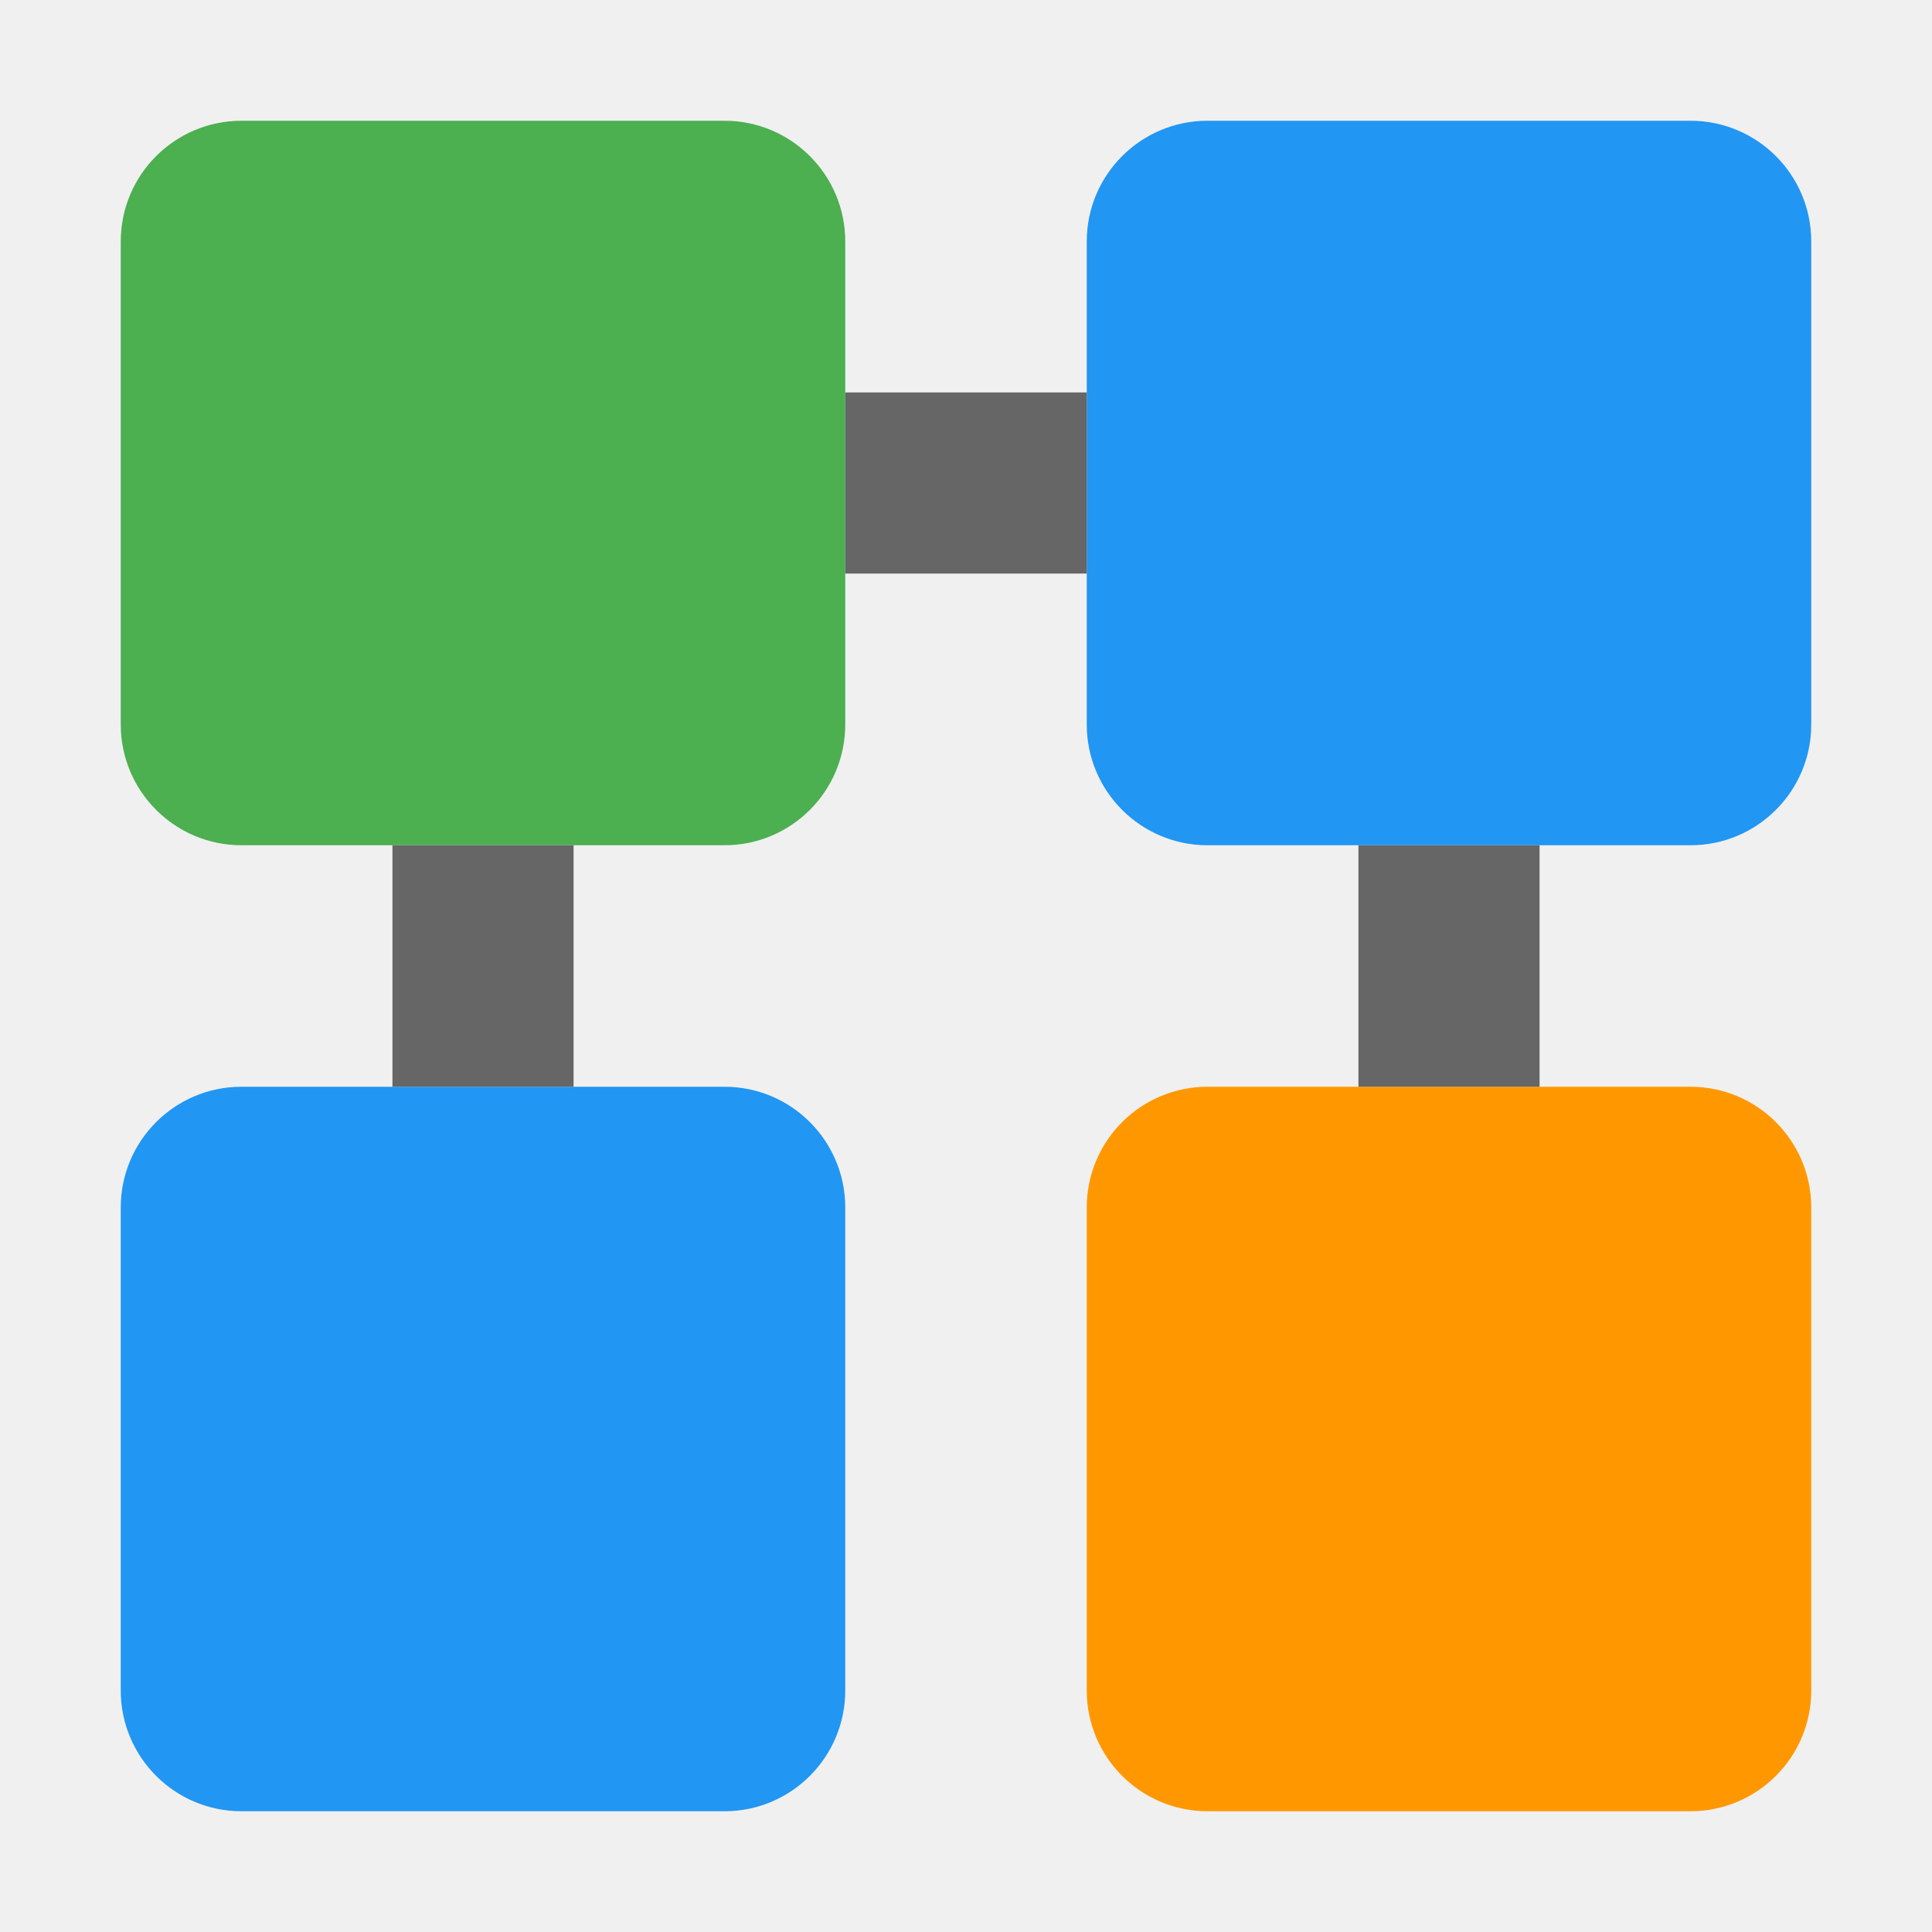
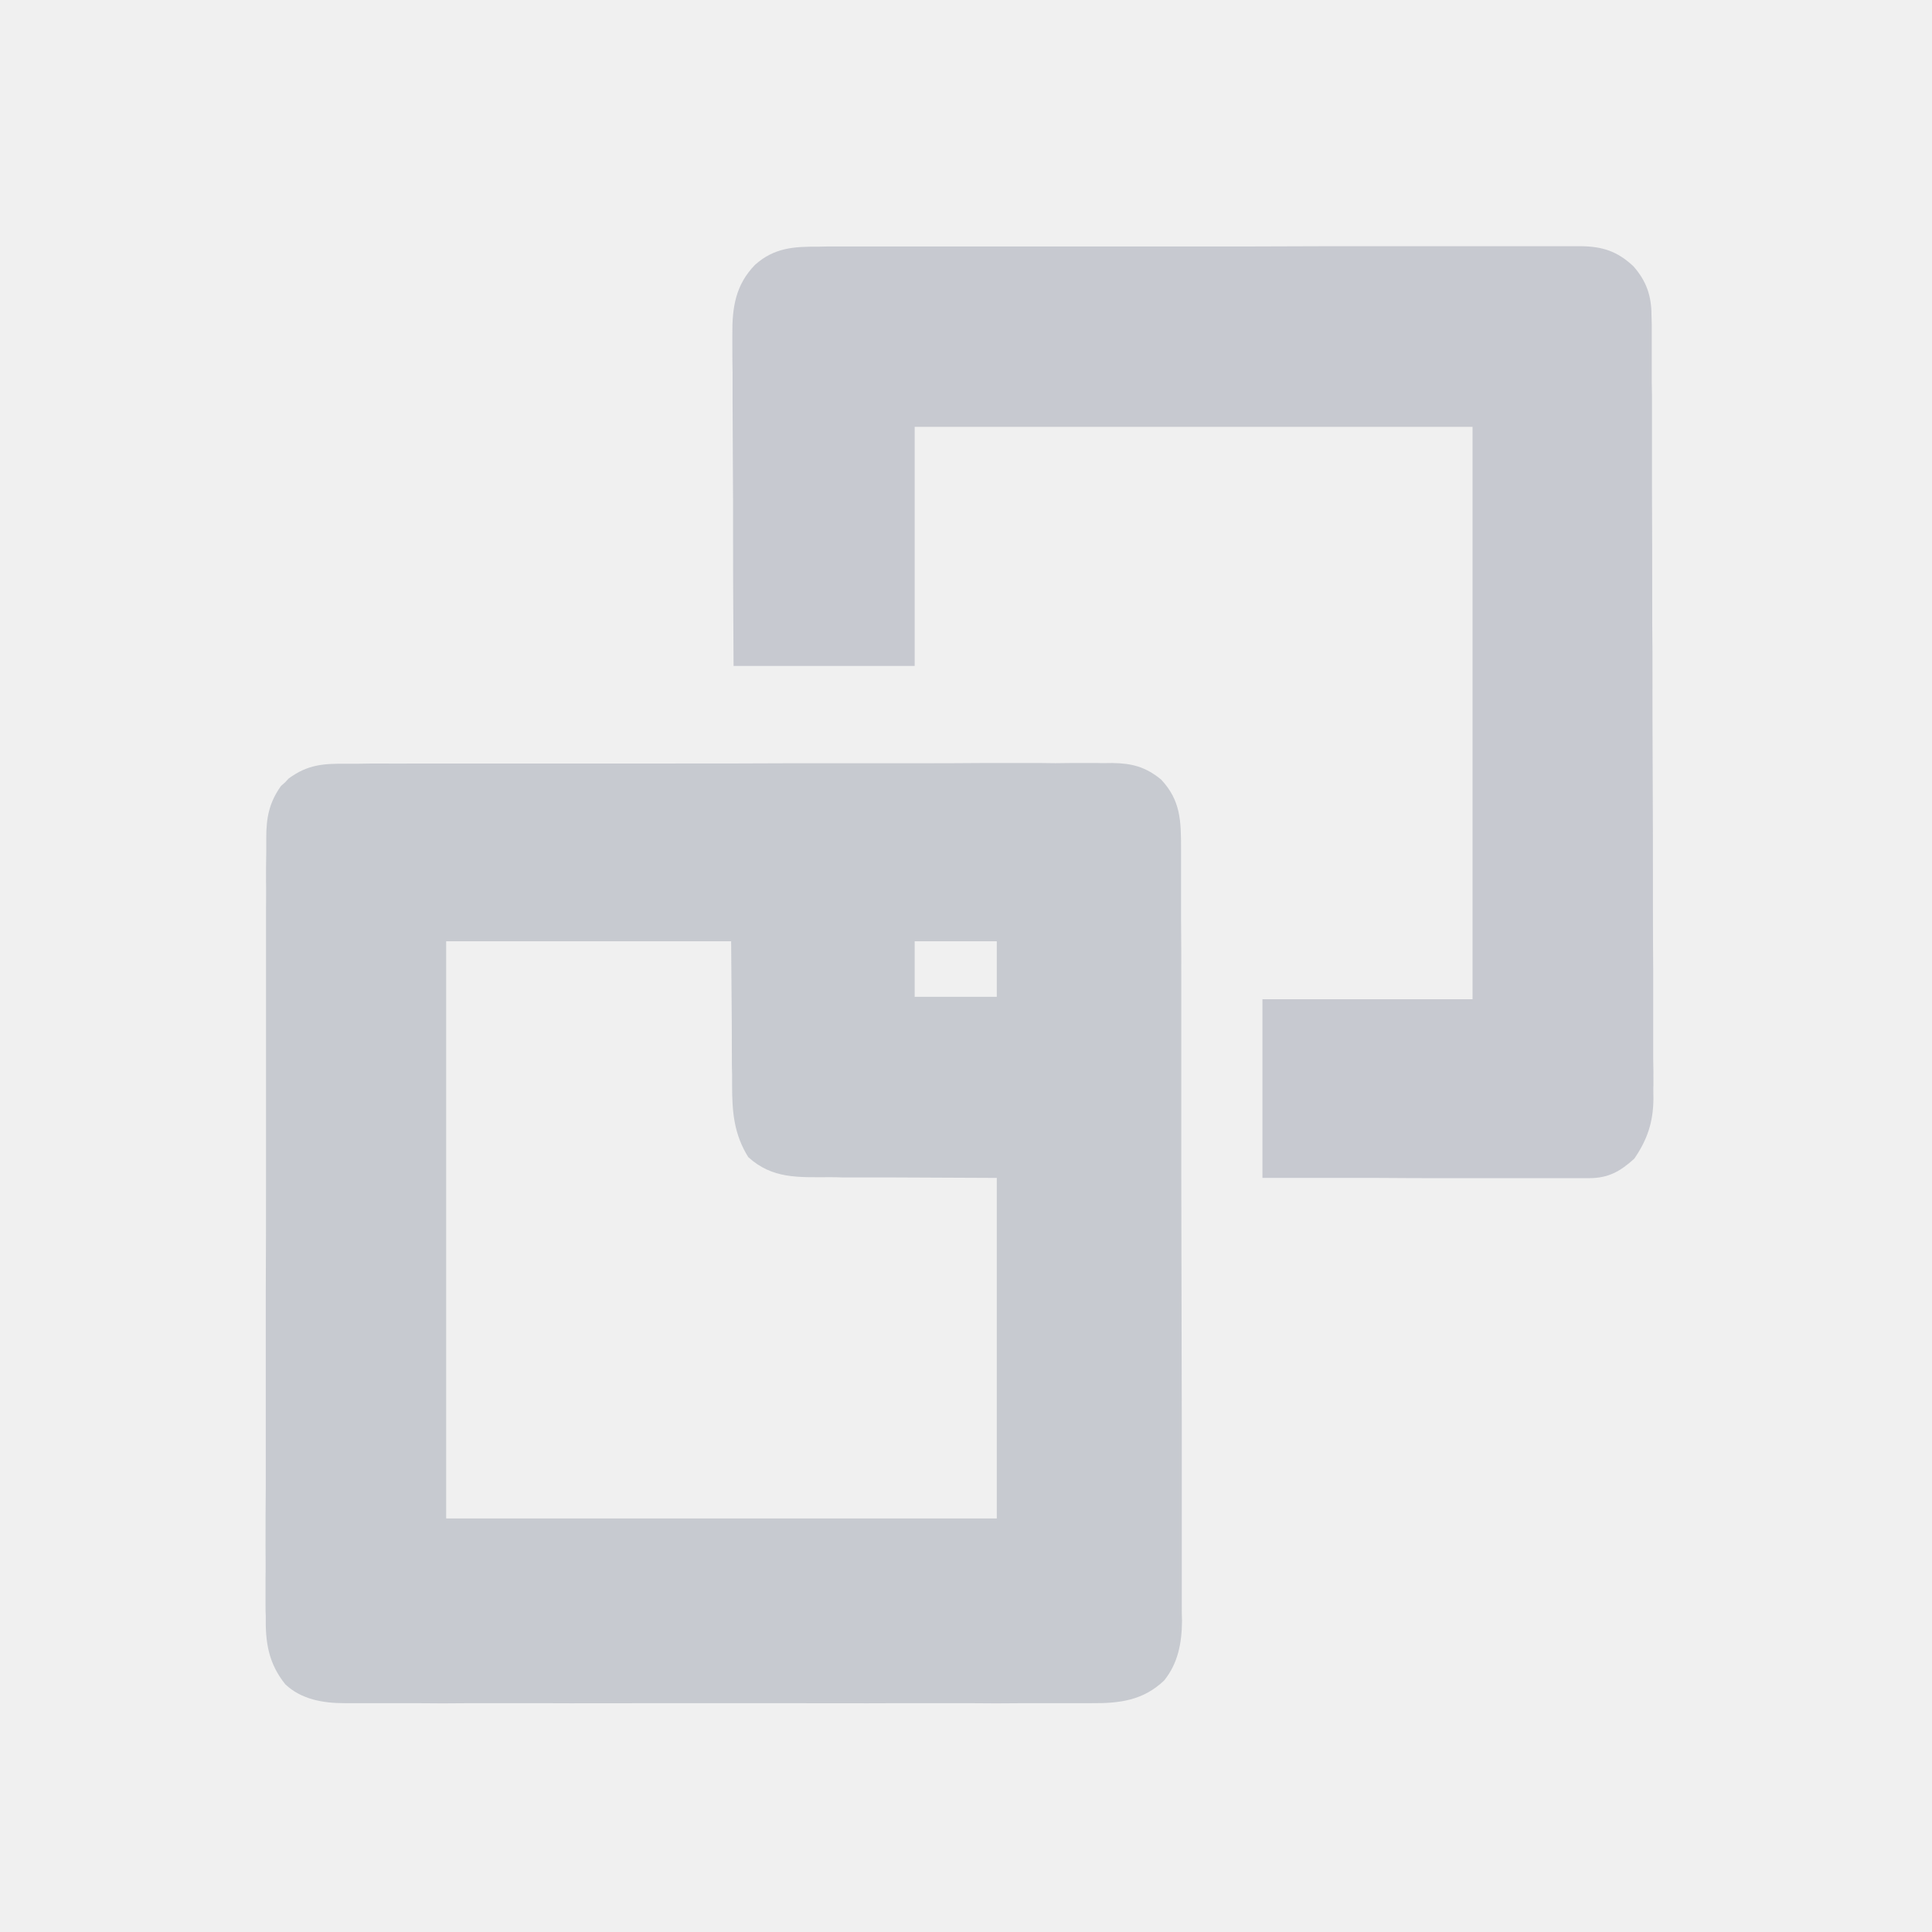
- <svg xmlns="http://www.w3.org/2000/svg" viewBox="0 0 16 16">
-   <rect x="1" y="1" width="6" height="6" rx="1" fill="#4CAF50" />
-   <rect x="9" y="1" width="6" height="6" rx="1" fill="#2196F3" />
-   <rect x="1" y="9" width="6" height="6" rx="1" fill="#2196F3" />
-   <rect x="9" y="9" width="6" height="6" rx="1" fill="#FF9800" />
-   <line x1="7" y1="4" x2="9" y2="4" stroke="#666" stroke-width="1.5" />
-   <line x1="4" y1="7" x2="4" y2="9" stroke="#666" stroke-width="1.5" />
-   <line x1="12" y1="7" x2="12" y2="9" stroke="#666" stroke-width="1.5" />
+ <svg xmlns="http://www.w3.org/2000/svg" width="16" height="16" viewBox="310 270 640 640">
+   <defs>
+     <mask id="frontMask">
+       <rect x="310" y="270" width="640" height="640" fill="white" />
+       <path d="M416,581C454.9,581 493.9,581 534,581C534.3,617.8 534.3,617.8 534.3,629.4C534.3,632.8 534.3,632.8 534.4,636.3C534.4,637.8 534.4,639.4 534.4,640.9C534.4,651.7 535.2,661 541.1,670.4C551.1,679.5 561.9,678.7 574.7,678.7C576.4,678.7 578.2,678.7 580,678.8C586.5,678.8 593.1,678.8 599.6,678.8C621.6,678.9 621.6,678.9 644,679C644,725.5 644,772.1 644,820C568.8,820 493.5,820 416,820C416,741.1 416,662.3 416,581Z" fill="black" />
+       <path d="M610,581C621.2,581 632.4,581 644,581C644,588.6 644,596.2 644,604C632.8,604 621.6,604 610,604C610,596.4 610,588.8 610,581Z" fill="black" />
+     </mask>
+   </defs>
+   <g transform="translate(625, 585) scale(0.8) translate(-625, -585)">
+     <path d="M374.8,507.5C376.2,507.5 377.7,507.5 379.1,507.5C382.9,507.4 386.8,507.4 390.6,507.4C394.8,507.5 398.9,507.4 403.1,507.4C411.2,507.4 419.4,507.4 427.5,507.4C434.1,507.4 440.7,507.4 447.4,507.4C448.8,507.4 448.8,507.4 450.2,507.4C452.1,507.4 454,507.4 456,507.4C473.9,507.4 491.9,507.4 509.8,507.4C526.2,507.4 542.6,507.4 559.1,507.3C575.9,507.3 592.8,507.3 609.6,507.3C619.1,507.3 628.6,507.3 638,507.2C646.1,507.2 654.1,507.2 662.2,507.2C666.3,507.3 670.4,507.3 674.5,507.2C678.3,507.2 682.1,507.2 685.8,507.2C687.8,507.3 689.8,507.2 691.8,507.2C700,507.3 705.6,508.8 712,514C720.2,522.7 720.3,531.3 720.3,542.8C720.3,544.2 720.3,545.7 720.3,547.1C720.3,551 720.3,554.8 720.3,558.7C720.3,562.9 720.3,567.1 720.3,571.3C720.4,580.5 720.4,589.6 720.4,598.8C720.4,604.5 720.4,610.2 720.4,615.9C720.4,631.8 720.4,647.7 720.4,663.5C720.4,664.5 720.4,665.5 720.4,666.6C720.4,668.6 720.4,670.7 720.4,672.7C720.4,673.8 720.4,674.8 720.4,675.8C720.4,677.4 720.4,677.4 720.4,678.9C720.4,695.5 720.5,712 720.5,728.6C720.5,745.6 720.6,762.6 720.6,779.6C720.6,789.2 720.6,798.7 720.6,808.2C720.6,816.4 720.6,824.5 720.6,832.6C720.6,836.8 720.6,840.9 720.6,845C720.6,848.8 720.6,852.6 720.6,856.4C720.6,858.5 720.6,860.5 720.7,862.5C720.6,871.5 719.1,879.9 713.3,887.1C704.6,895.4 694.8,896.6 683.2,896.5C681.8,896.5 680.5,896.5 679.1,896.5C675.3,896.5 671.6,896.5 667.8,896.5C663.8,896.5 659.7,896.5 655.7,896.5C647.7,896.6 639.8,896.6 631.8,896.5C625.4,896.5 618.9,896.5 612.5,896.5C611.5,896.5 610.6,896.5 609.7,896.5C607.8,896.5 605.9,896.5 604.1,896.5C586.6,896.6 569,896.5 551.5,896.5C536.5,896.5 521.5,896.5 506.5,896.5C489,896.5 471.6,896.6 454.1,896.5C452.3,896.5 450.4,896.5 448.5,896.5C447.6,896.5 446.7,896.5 445.8,896.5C439.3,896.5 432.9,896.5 426.4,896.5C418.6,896.6 410.7,896.6 402.8,896.5C398.8,896.5 394.8,896.5 390.8,896.5C387.2,896.5 383.5,896.5 379.8,896.5C377.9,896.5 375.9,896.5 374,896.5C365.1,896.5 356.1,895 349.4,888.7C342.4,880 341.1,871.3 341.3,860.4C341.2,859 341.2,857.6 341.2,856.1C341.2,852.2 341.2,848.3 341.2,844.4C341.3,840.2 341.2,835.9 341.2,831.7C341.2,823.4 341.2,815.2 341.3,806.9C341.3,797.2 341.3,787.6 341.3,778C341.3,760.7 341.3,743.5 341.3,726.3C341.4,709.6 341.4,693 341.4,676.3C341.4,658.1 341.4,639.9 341.4,621.7C341.4,619.8 341.4,617.8 341.4,615.9C341.4,614.9 341.4,614 341.4,613C341.4,606.3 341.4,599.6 341.4,592.8C341.4,584.7 341.4,576.5 341.4,568.3C341.4,564.1 341.5,559.9 341.4,555.8C341.4,551.9 341.4,548.1 341.5,544.3C341.5,542.3 341.5,540.2 341.5,538.2C341.5,529.8 342.7,523.6 347.6,516.7C348.2,516.2 348.7,515.7 349.3,515.2C349.8,514.7 350.3,514.1 350.8,513.6C358.7,507.8 365.2,507.4 374.8,507.5Z" fill="#C7CAD0" mask="url(#frontMask)" />
+     <path d="M570,293.4C571.4,293.4 572.9,293.3 574.3,293.3C578.1,293.3 581.9,293.3 585.8,293.3C589.9,293.3 594,293.3 598.2,293.3C606.3,293.3 614.4,293.3 622.5,293.3C629.1,293.3 635.7,293.3 642.3,293.3C643.7,293.3 643.7,293.3 645.1,293.3C647.1,293.3 649,293.3 650.9,293.3C668.8,293.3 686.6,293.3 704.5,293.3C719.9,293.3 735.2,293.3 750.5,293.3C768.4,293.2 786.2,293.2 804,293.2C805.9,293.2 807.8,293.2 809.7,293.2C810.6,293.2 811.6,293.2 812.5,293.2C819.1,293.2 825.7,293.2 832.3,293.2C840.3,293.2 848.3,293.2 856.4,293.2C860.5,293.2 864.5,293.2 868.6,293.2C872.4,293.2 876.1,293.2 879.9,293.2C881.9,293.2 883.9,293.2 885.9,293.2C894.8,293.3 901,295.3 907.6,301.5C913,307.6 915.1,313.8 915.1,321.8C915.1,323 915.2,324.2 915.2,325.4C915.2,327.3 915.2,327.3 915.2,329.3C915.2,330.7 915.2,332.1 915.2,333.5C915.2,337.4 915.2,341.2 915.2,345.1C915.2,348.4 915.2,351.7 915.3,355C915.3,366.8 915.3,378.7 915.3,390.5C915.3,391.4 915.3,392.4 915.3,393.3C915.4,411.9 915.4,430.4 915.4,449C915.4,453.1 915.5,457.1 915.5,461.2C915.5,462.7 915.5,462.7 915.5,464.3C915.5,480.7 915.5,497.1 915.6,513.5C915.7,530.4 915.7,547.2 915.7,564.1C915.7,573.6 915.7,583 915.8,592.5C915.8,600.6 915.8,608.6 915.8,616.7C915.8,620.8 915.8,624.9 915.8,629C915.9,632.8 915.9,636.5 915.9,640.3C915.8,642.3 915.9,644.3 915.9,646.3C915.8,655.9 913.4,663.1 908,671C902.2,676.3 897.2,679.1 889.3,679.1C888.1,679.1 886.9,679.1 885.7,679.1C884.4,679.1 883.1,679.1 881.7,679.1C880.3,679.1 878.9,679.1 877.5,679.1C873.8,679.1 870,679.1 866.2,679.1C862.3,679.1 858.3,679.1 854.4,679.1C846.9,679.1 839.5,679.1 832,679.1C821.9,679.1 811.8,679.1 801.7,679C785.8,679 769.9,679 754,679C754,654.6 754,630.2 754,605C782.7,605 811.4,605 841,605C841,526.8 841,448.6 841,368C764.8,368 688.5,368 610,368C610,400.7 610,433.3 610,467C585.3,467 560.5,467 535,467C534.8,429.8 534.8,429.8 534.8,414.2C534.8,403.4 534.8,392.6 534.7,381.8C534.7,374 534.6,366.1 534.6,358.3C534.6,354.1 534.6,350 534.6,345.8C534.5,341.9 534.5,338 534.5,334.1C534.5,332.7 534.5,331.2 534.5,329.8C534.4,318.6 535.8,309.2 543.9,300.9C551.7,293.9 559.9,293.3 570,293.4Z" fill="#C7C9D0" />
+   </g>
</svg>
